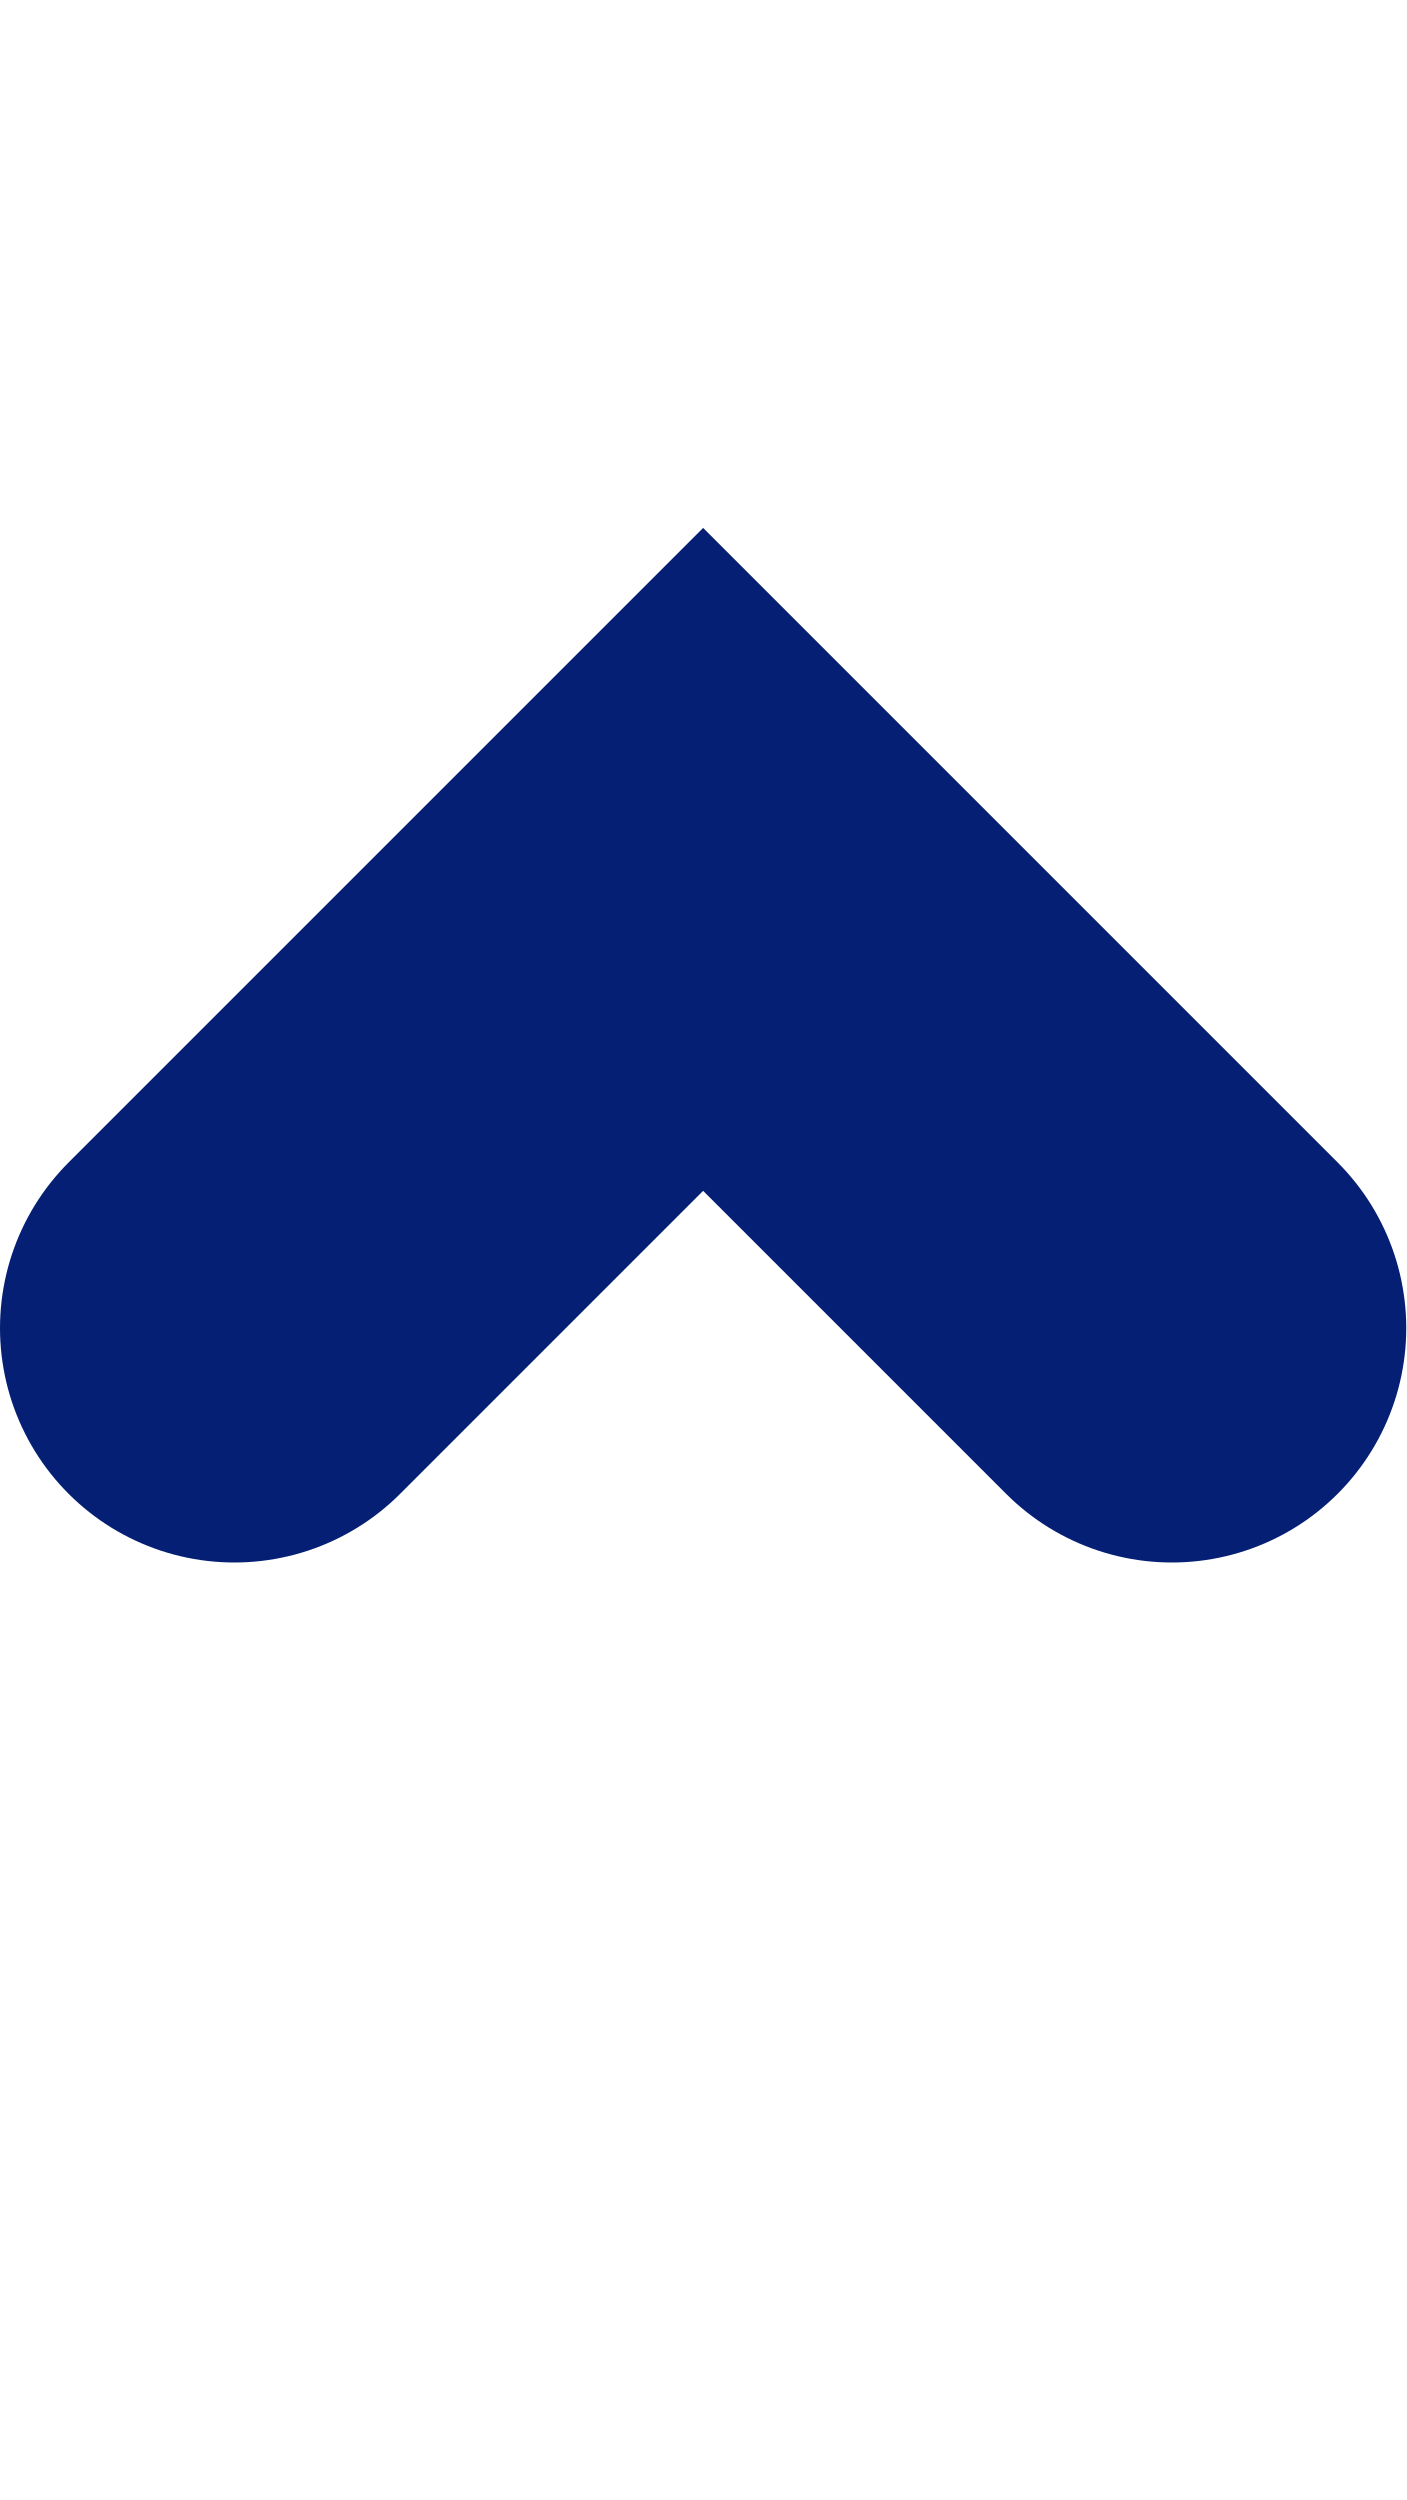
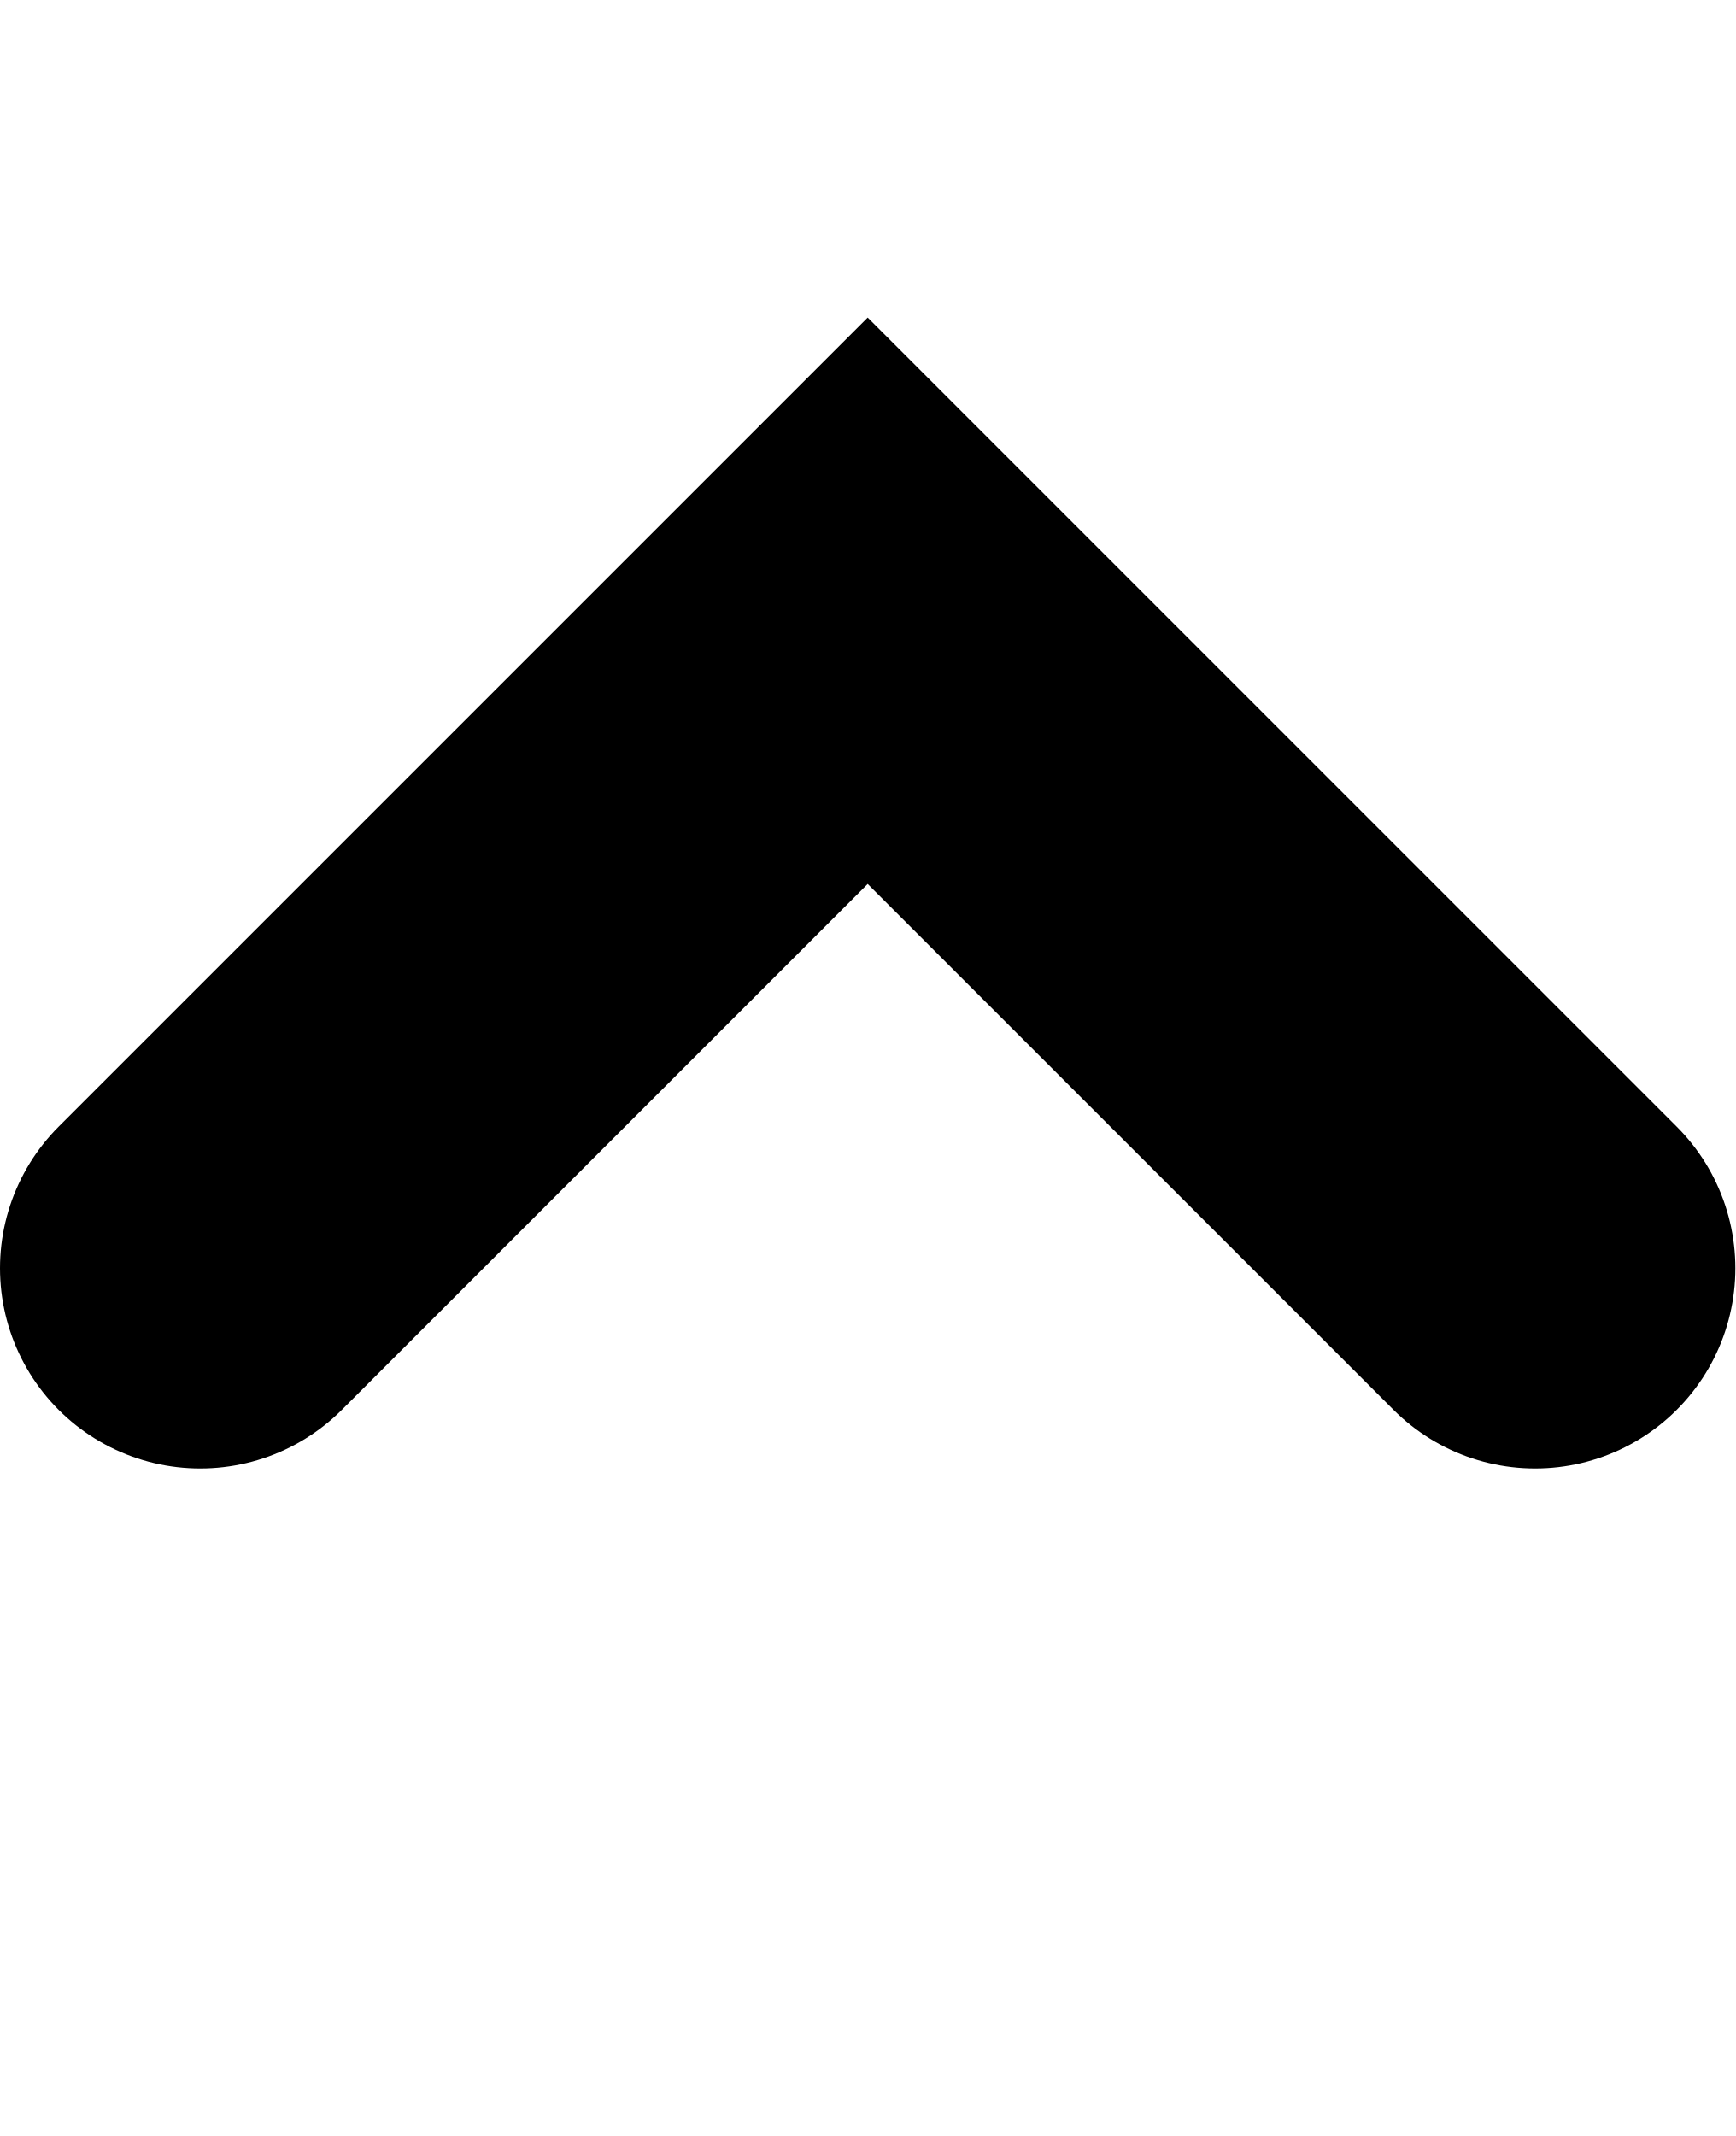
- <svg xmlns="http://www.w3.org/2000/svg" width="9px" height="16px" viewBox="0 0 9 16" version="1.1">
-   <g id="icons/chevron-up-small" stroke="none" stroke-width="1" fill="none" fill-rule="evenodd" stroke-linecap="round">
-     <polyline id="Line-3" stroke="#041F74" stroke-width="3" transform="translate(4.5, 7) scale(1, -1) rotate(90) translate(-4.5, -7) " points="3 4 6 7 3 10" />
+ <svg xmlns="http://www.w3.org/2000/svg" width="13px" height="16px" viewBox="0 0 13 16" version="1.1">
+   <g id="icons/chevron-up" stroke="none" stroke-width="1" fill="none" fill-rule="evenodd" stroke-linecap="round">
+     <polyline id="Line-3" stroke="#000000" stroke-width="3" transform="translate(6.5, 7) scale(-1, -1) rotate(90) translate(-6.5, -7) " points="4 2 9 7 4 12" />
  </g>
</svg>
